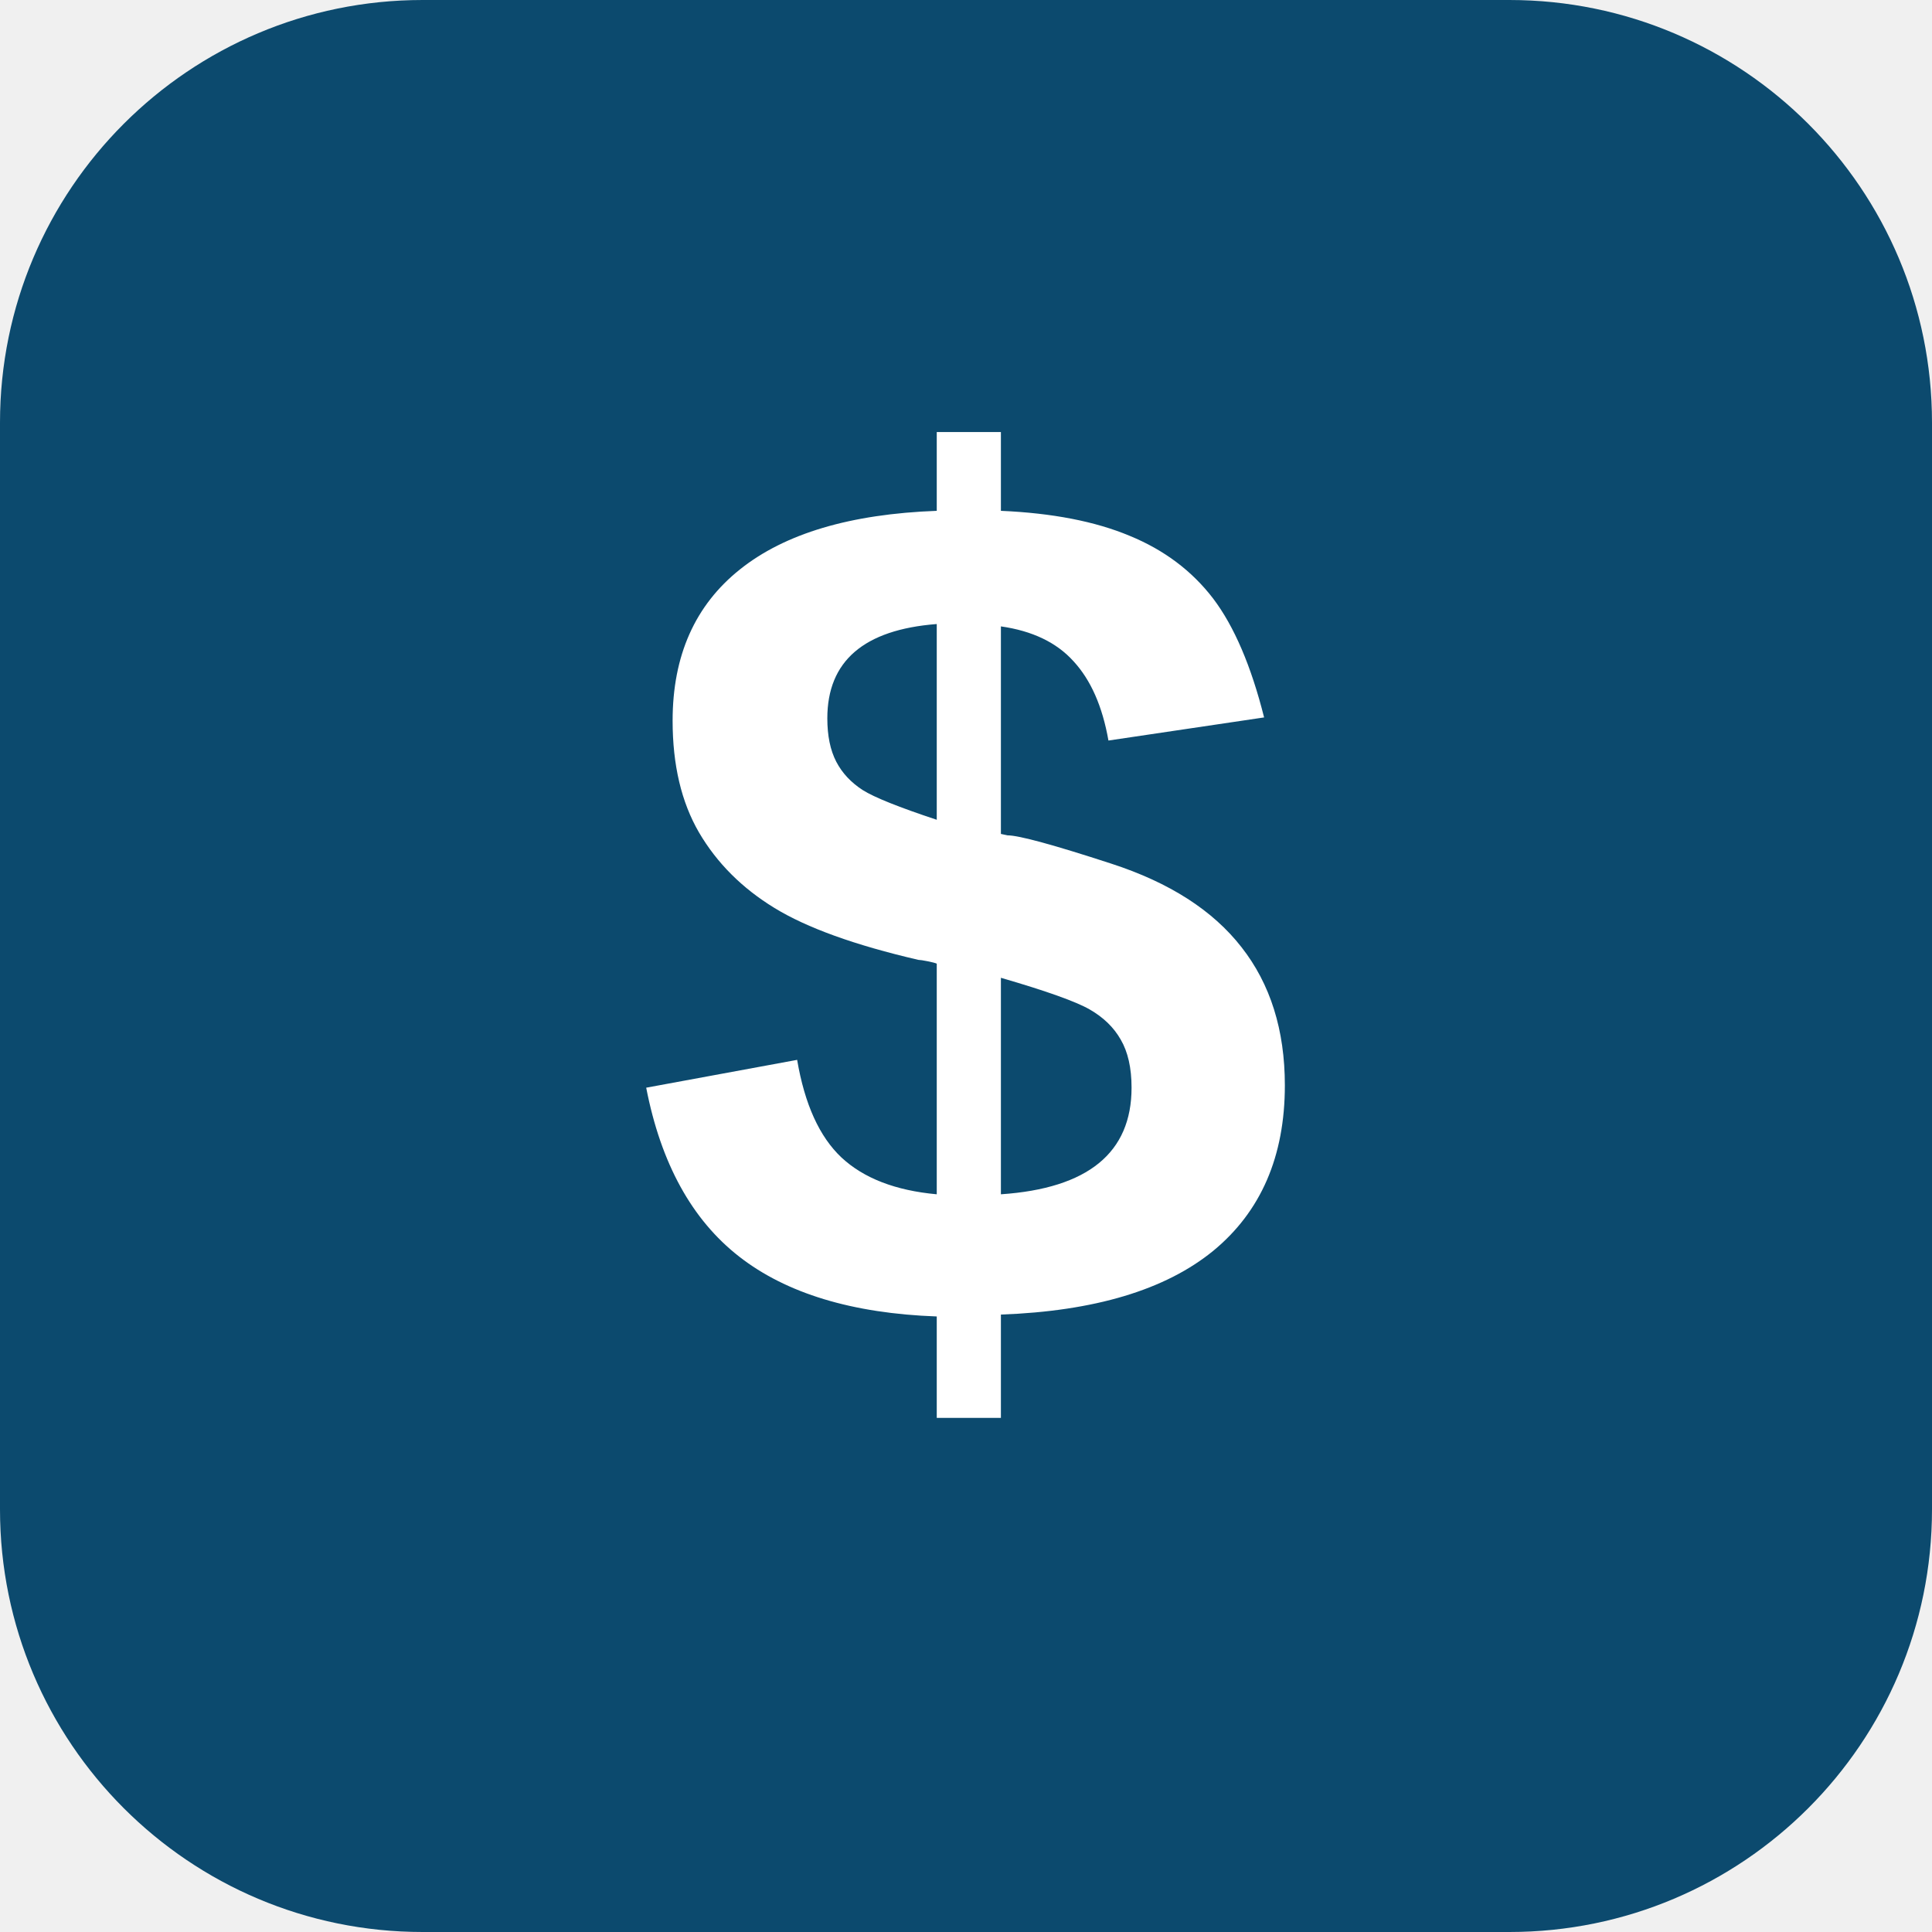
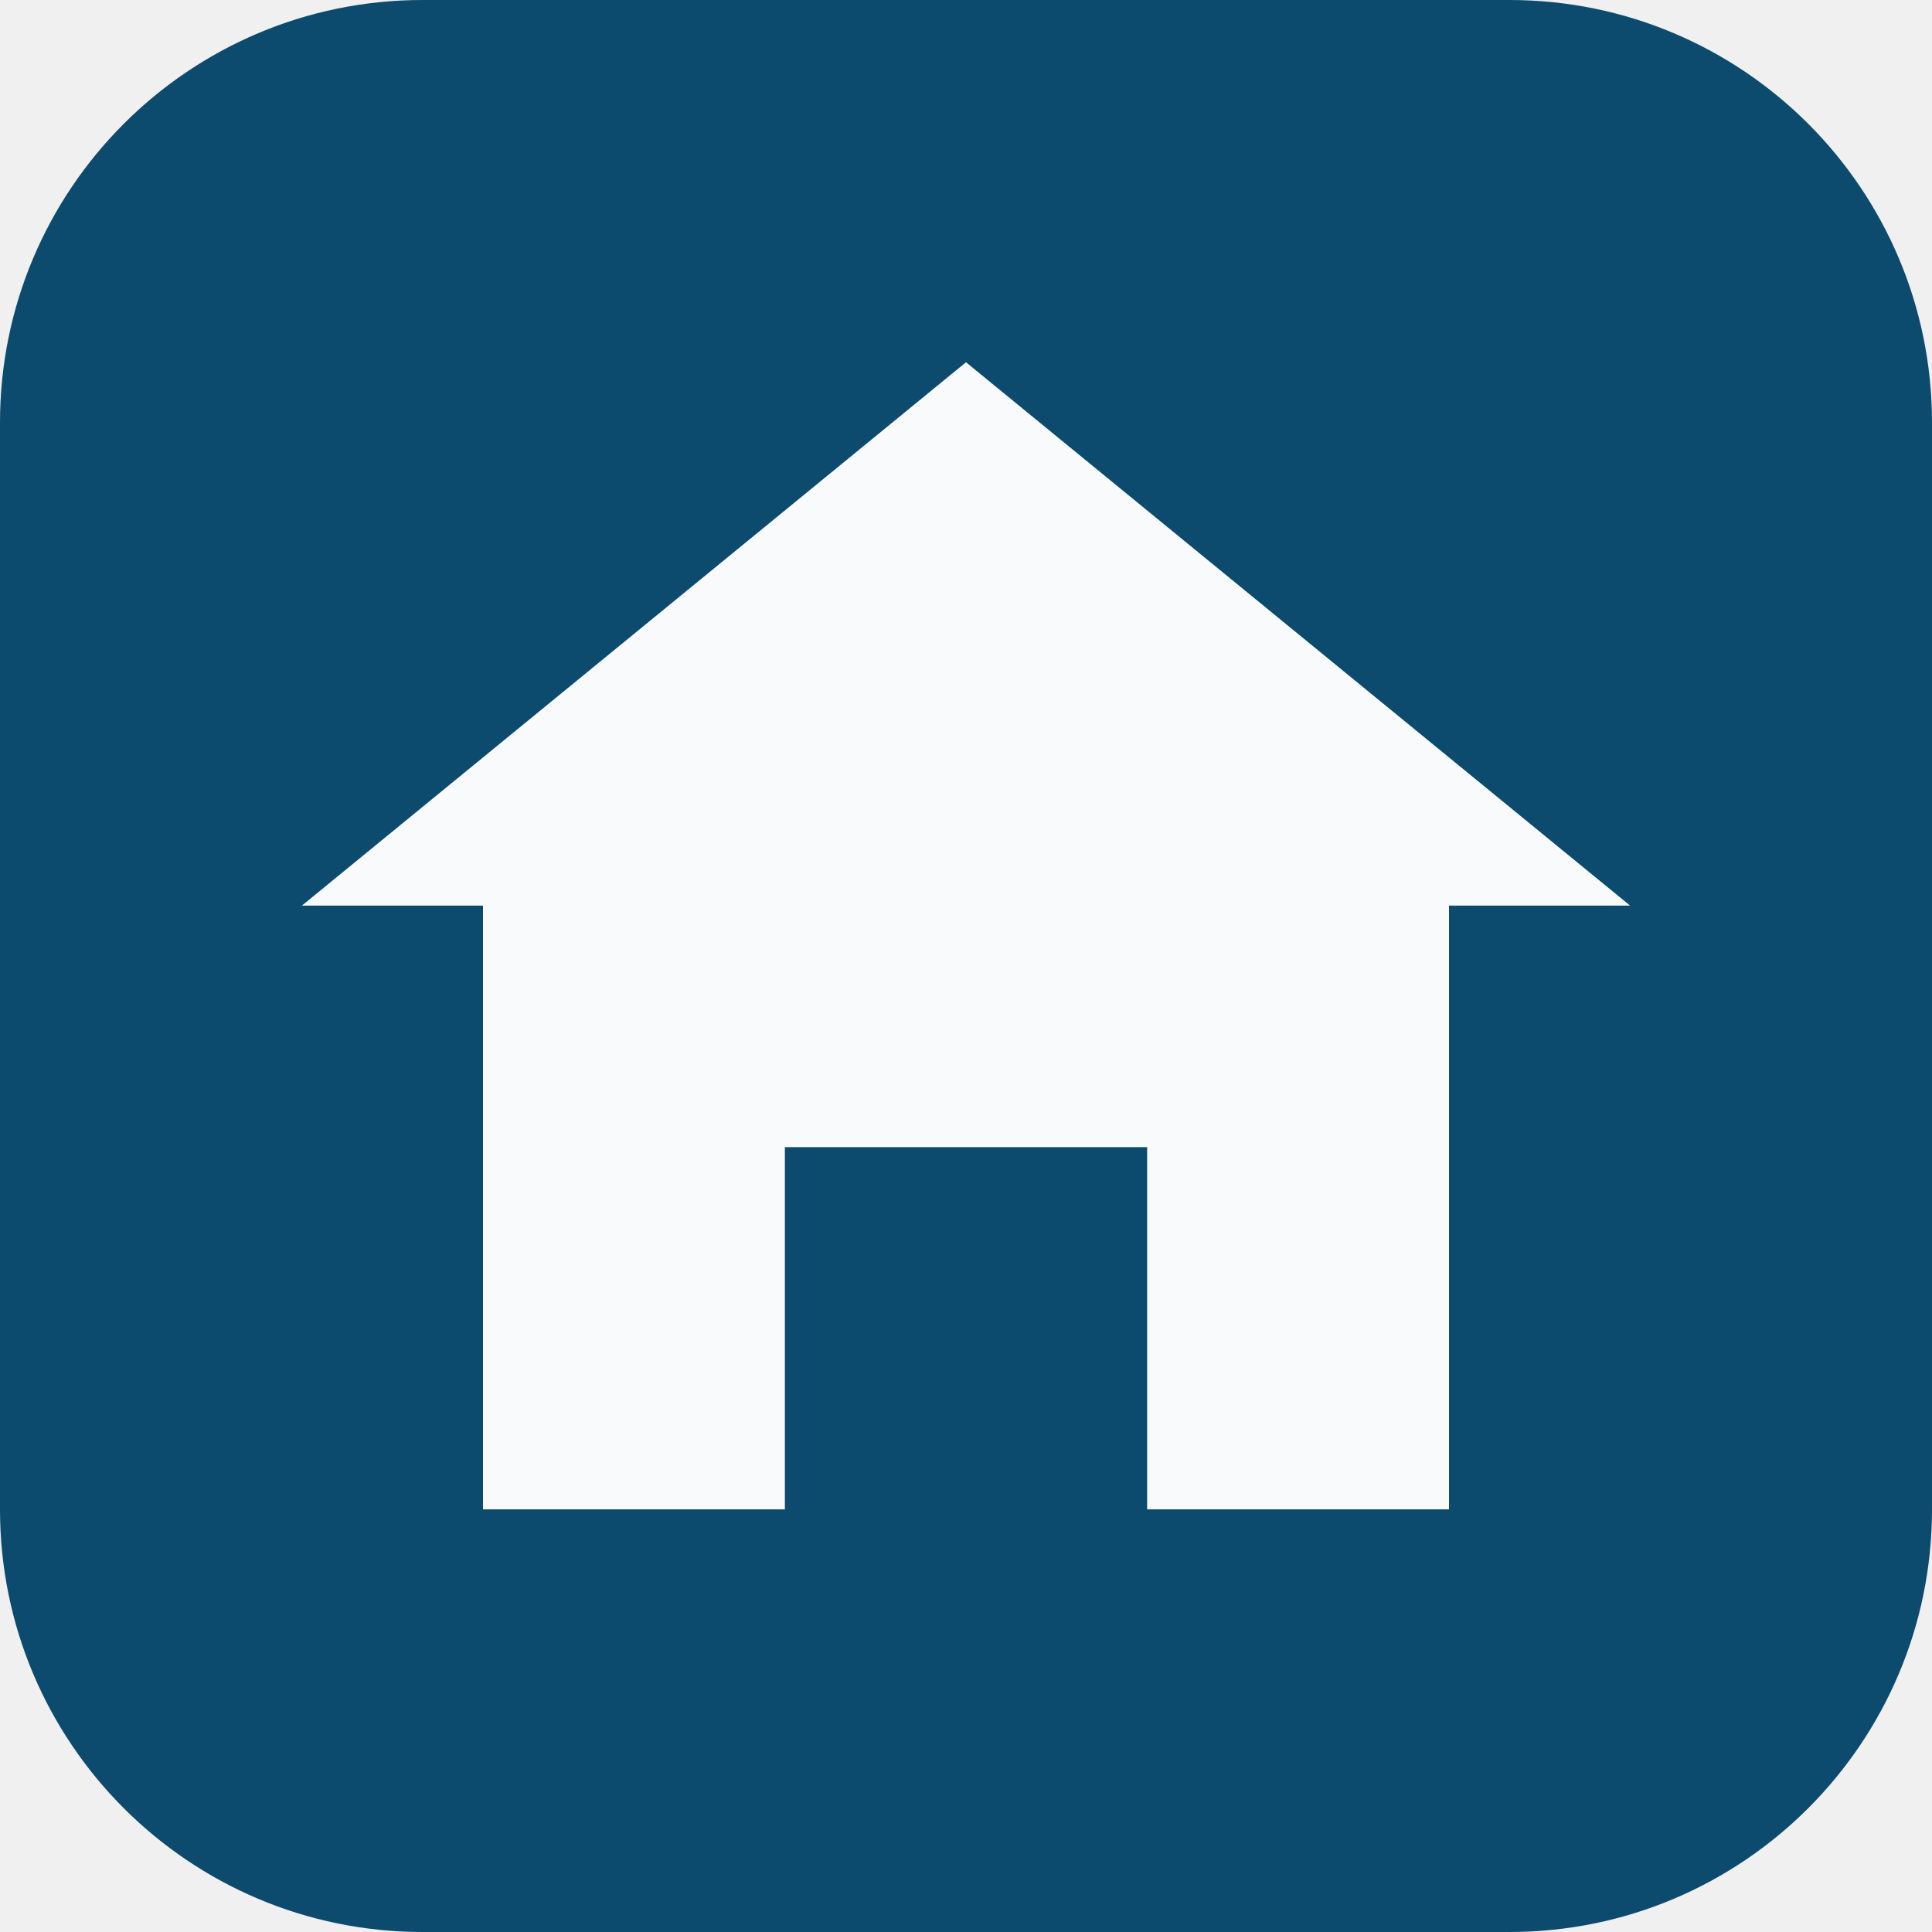
<svg xmlns="http://www.w3.org/2000/svg" viewBox="0 0 64 64" width="64" height="64">
  <rect width="64" height="64" rx="14" fill="#0c4a6e" />
-   <text x="32" y="44" font-family="Arial, sans-serif" font-size="40" font-weight="700" fill="#ffffff" text-anchor="middle">$</text>
+   <path fill="#f8fafc" d="M32 12 L54 30 H48 V50 H38 V38 H26 V50 H16 V30 H10 Z" />
</svg>
